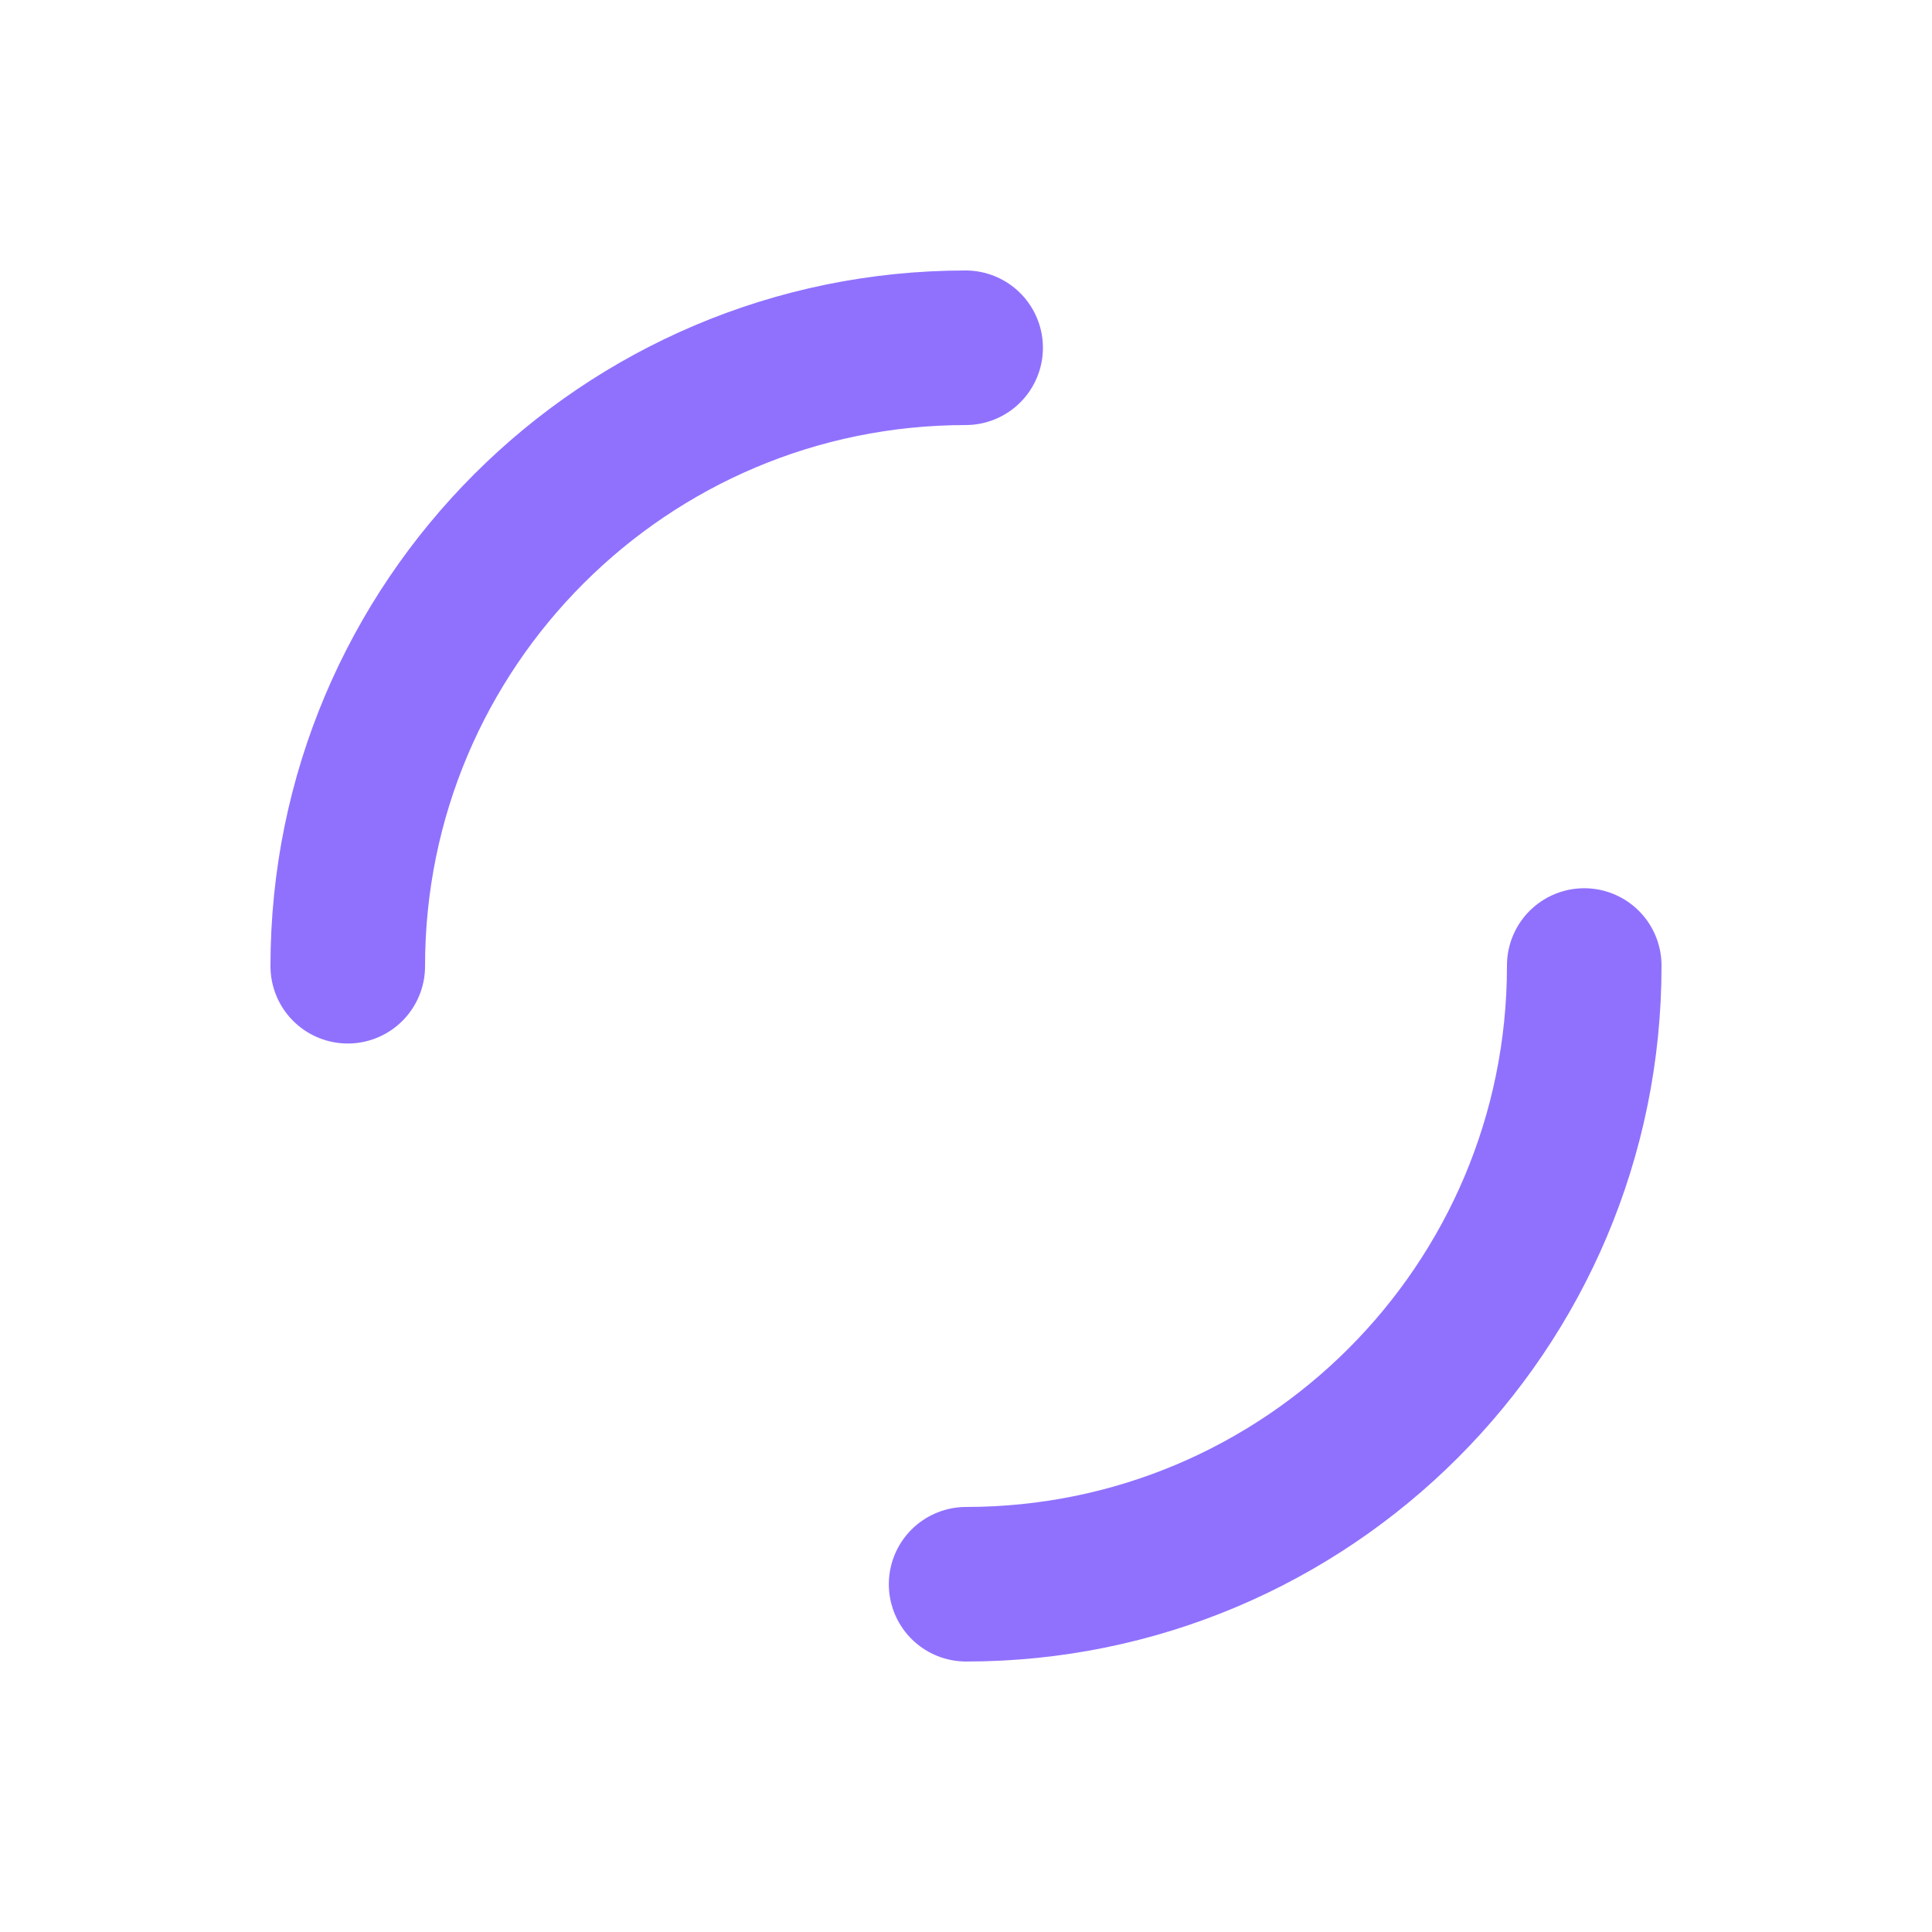
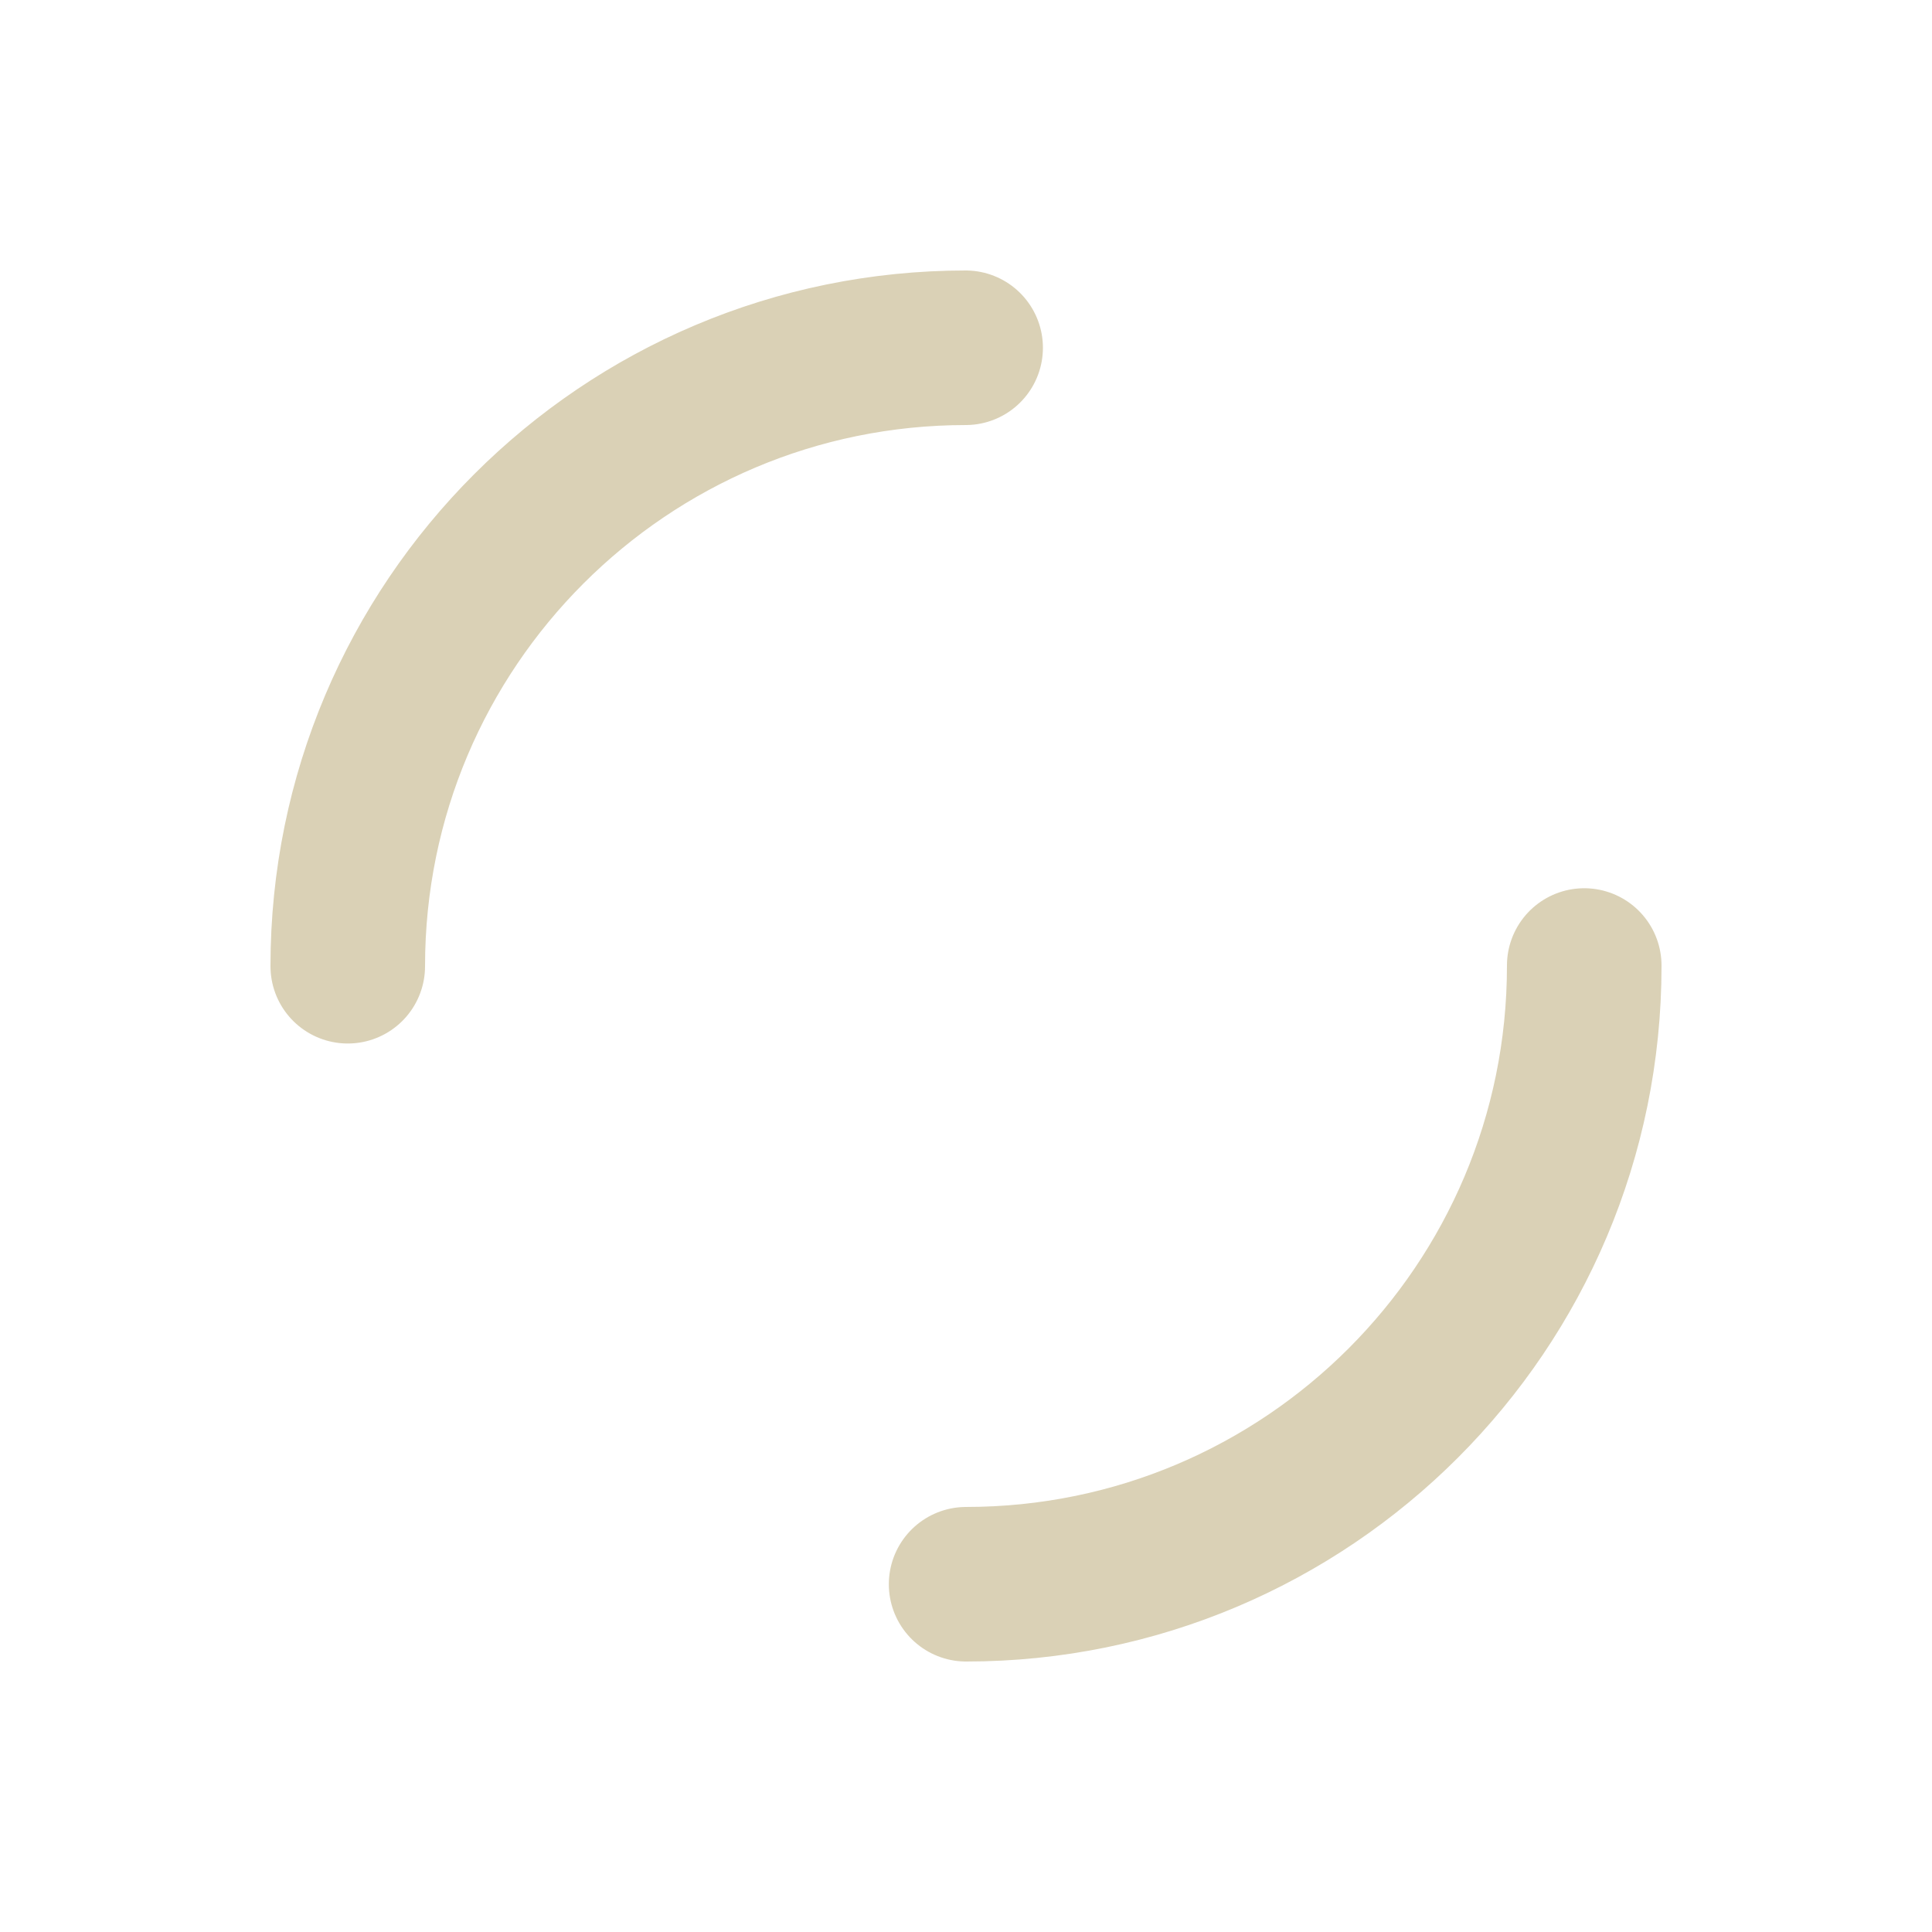
- <svg xmlns="http://www.w3.org/2000/svg" style="margin: auto; background: rgb(255, 255, 255); display: block; shape-rendering: auto;" width="200px" height="200px" viewBox="0 0 100 100" preserveAspectRatio="xMidYMid">
-   <circle cx="50" cy="50" r="32" stroke-width="8" stroke="#9071fe" stroke-dasharray="50.265 50.265" fill="none" stroke-linecap="round">
+ <svg xmlns="http://www.w3.org/2000/svg" style="margin: auto; display: block; shape-rendering: auto;" width="200px" height="200px" viewBox="0 0 100 100" preserveAspectRatio="xMidYMid">
+   <circle cx="50" cy="50" r="32" stroke-width="8" stroke="#dad1b6" stroke-dasharray="50.265 50.265" fill="none" stroke-linecap="round">
    <animateTransform attributeName="transform" type="rotate" repeatCount="indefinite" dur="1s" keyTimes="0;1" values="0 50 50;360 50 50" />
  </circle>
</svg>
